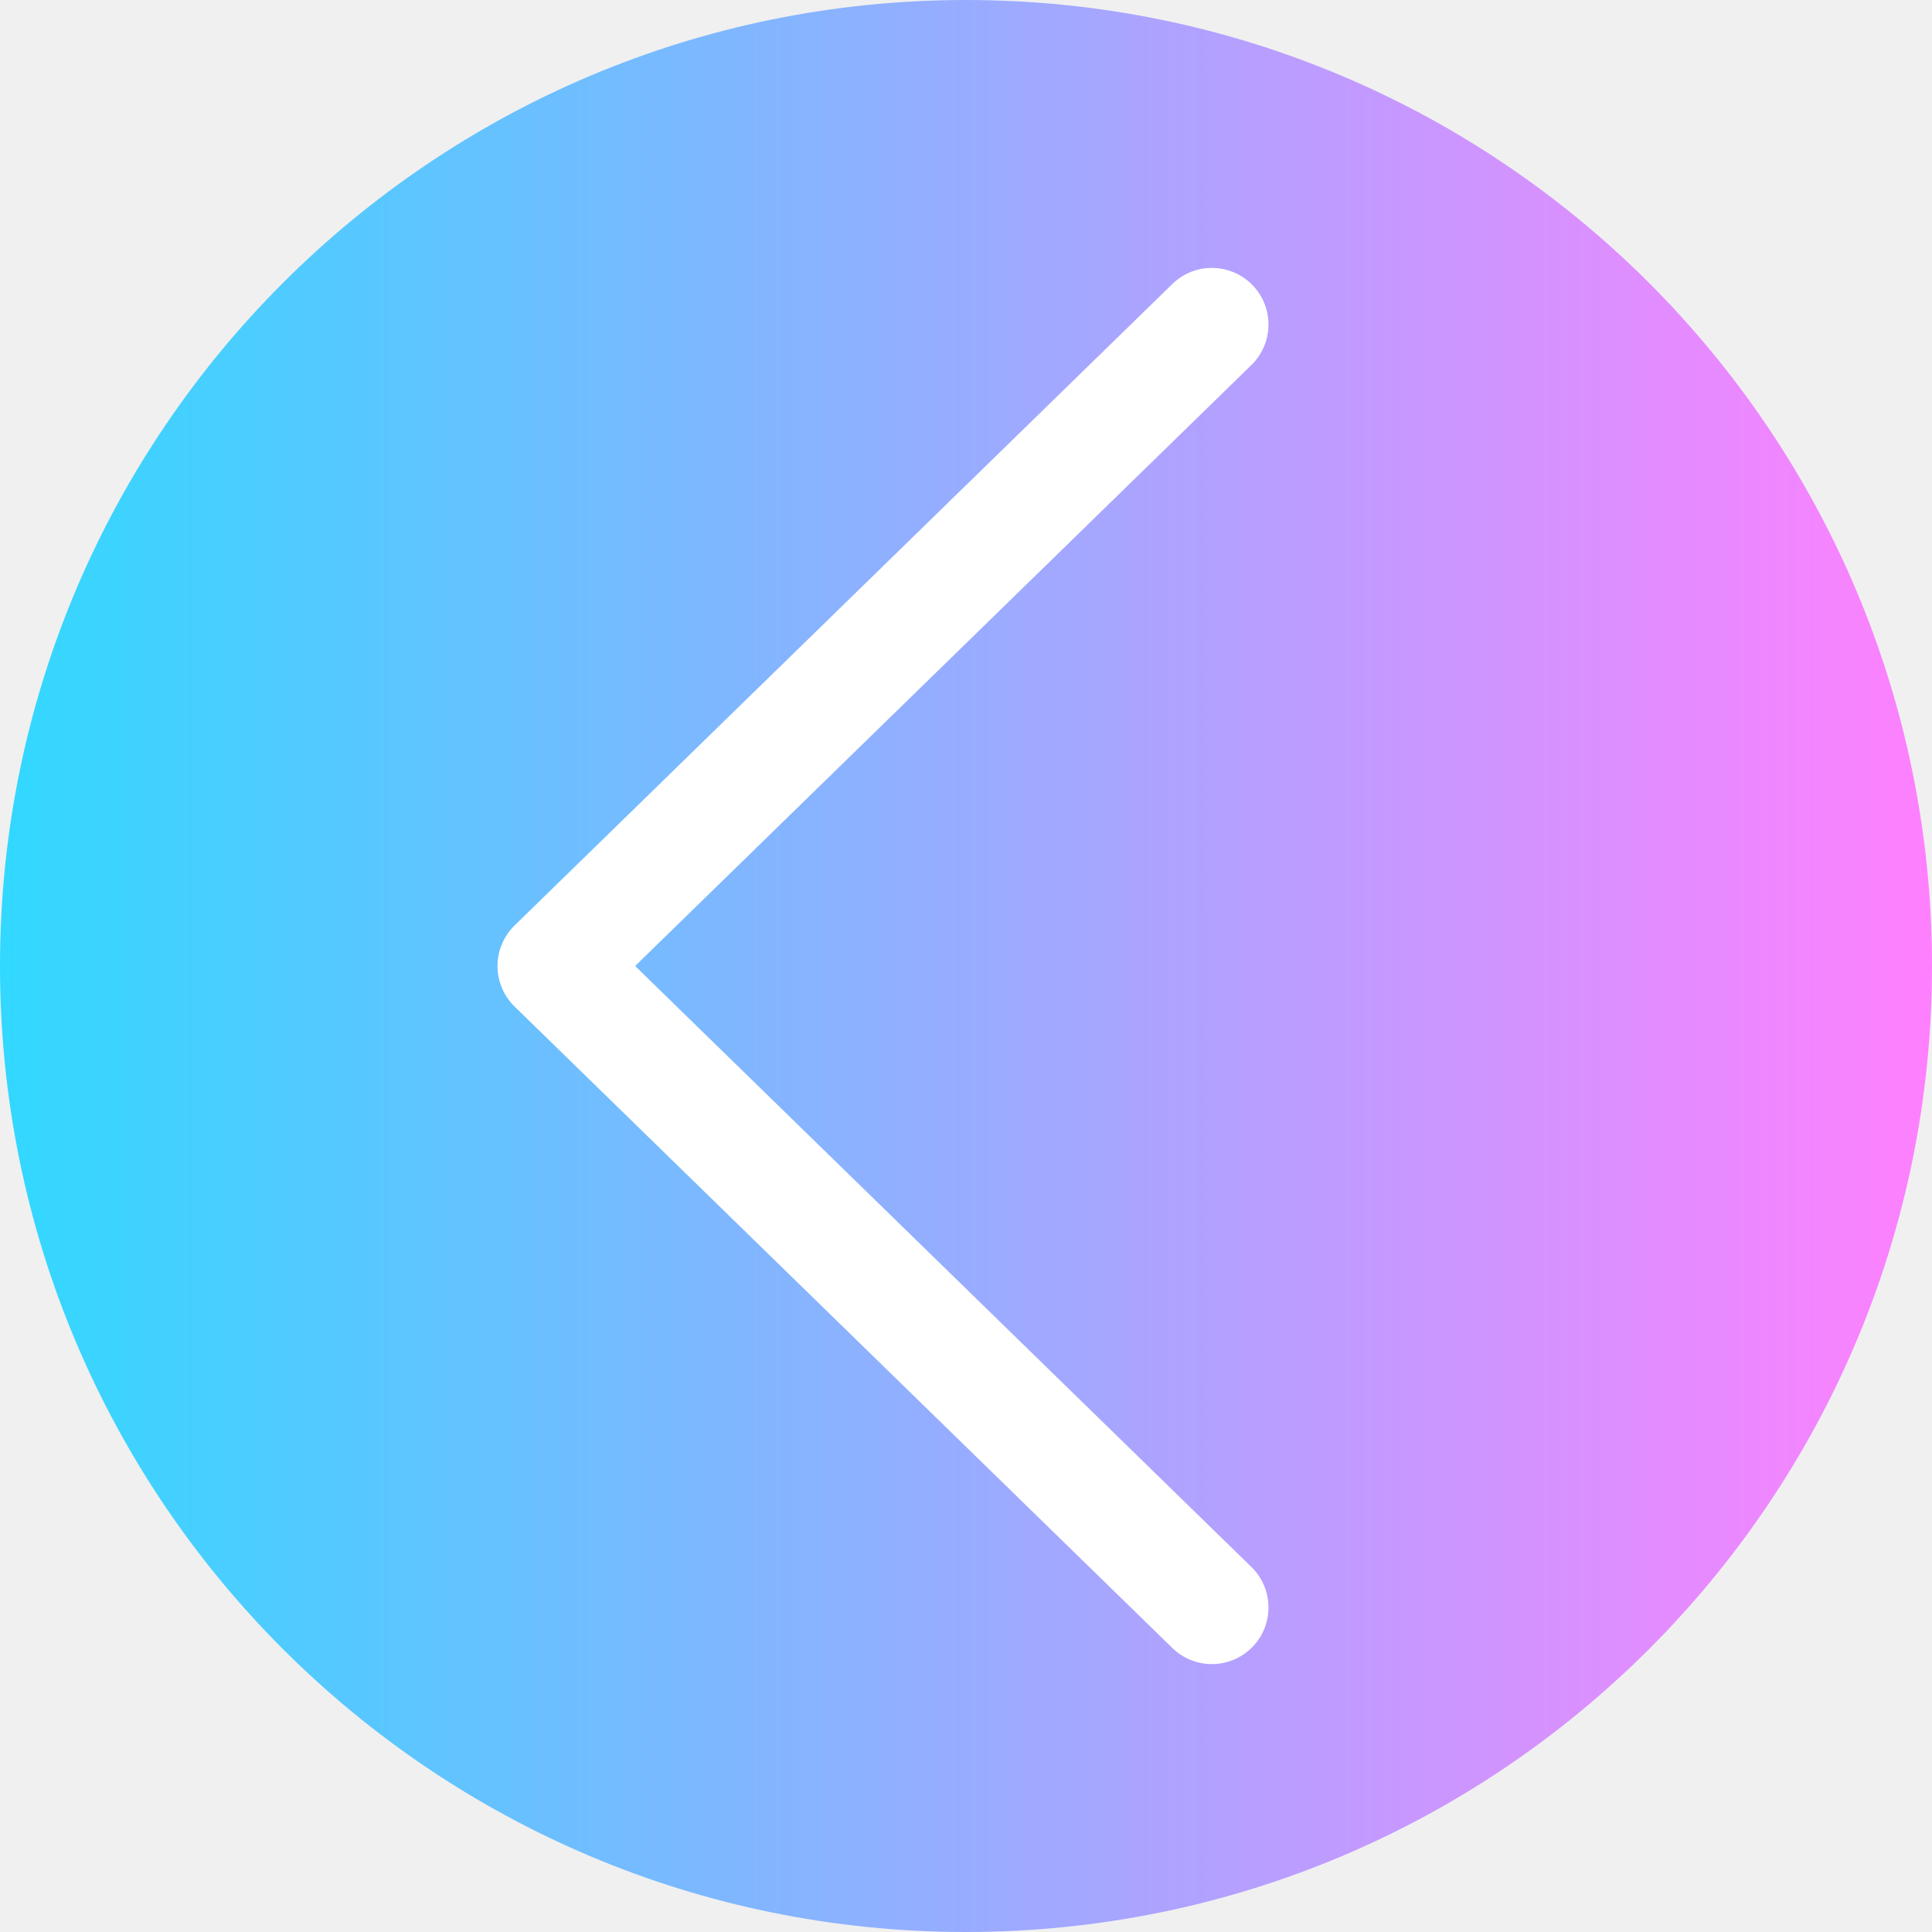
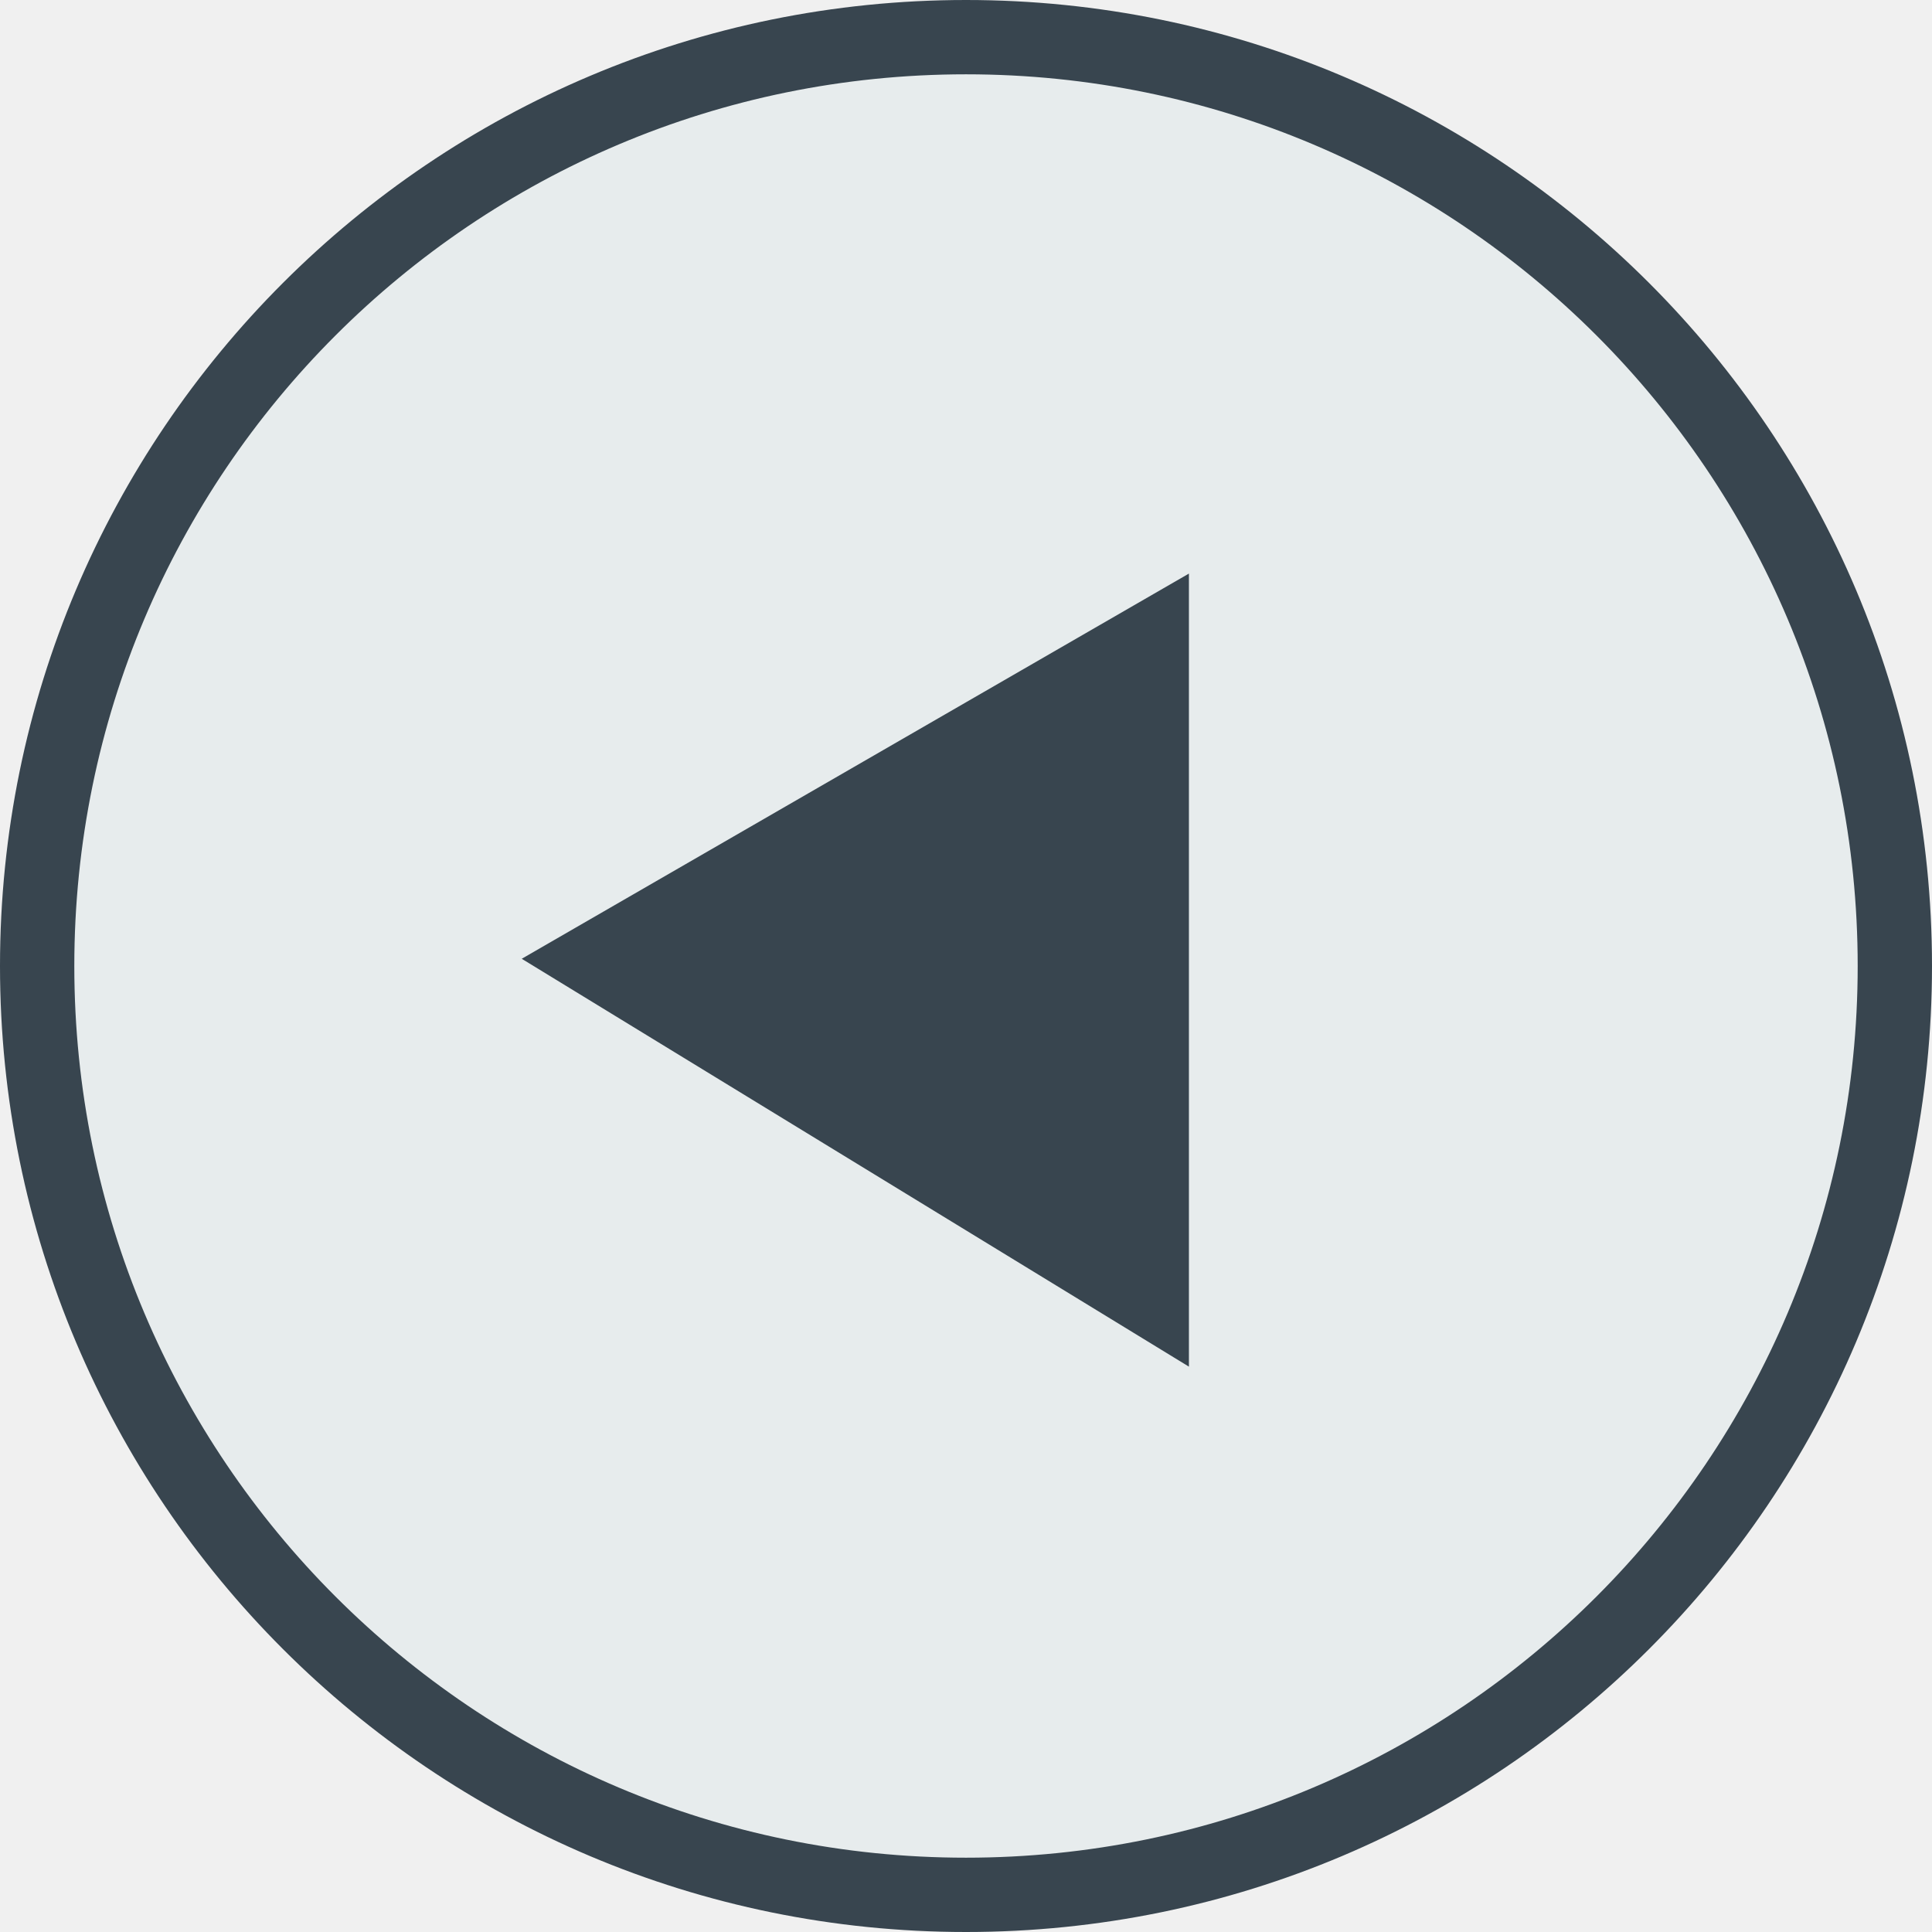
- <svg xmlns="http://www.w3.org/2000/svg" version="1.1" width="512" height="512" x="0" y="0" viewBox="0 0 512 512" style="enable-background:new 0 0 512 512" xml:space="preserve">
+ <svg xmlns="http://www.w3.org/2000/svg" version="1.1" id="Capa_1" x="0px" y="0px" viewBox="0 0 52 52" style="enable-background:new 0 0 52 52;" xml:space="preserve">
+   <circle style="fill:#E7ECED;stroke:#38454F;stroke-width:2;stroke-linecap:round;stroke-miterlimit:10;" cx="26" cy="26" r="25" />
+   <polygon style="fill:#38454F;stroke:#38454F;stroke-width:2;stroke-linecap:round;stroke-miterlimit:10;" points="31,35 16,25.83   31,17.17 " />
  <g>
-     <linearGradient id="a" gradientTransform="matrix(1 0 0 -1 0 -11082)" gradientUnits="userSpaceOnUse" x1="0" x2="512" y1="-11338" y2="-11338">
-       <stop offset="0" stop-color="#31d8ff" />
-       <stop offset="1" stop-color="#ff80ff" />
-     </linearGradient>
-     <path d="m512 256c0 141.387-114.613 256-256 256s-256-114.613-256-256 114.613-256 256-256 256 114.613 256 256zm0 0" fill="url(#a)" data-original="url(#a)" style="" />
-     <path d="m321.156 441c-3.773 0-7.555-1.418-10.469-4.262l-174.324-170c-2.895-2.824-4.523-6.695-4.523-10.738s1.633-7.914 4.523-10.738l174.324-170c5.93-5.785 15.426-5.664 21.211.266 5.781 5.93 5.664 15.426-.266 21.211l-163.312 159.262 163.312 159.262c5.93 5.785 6.051 15.281.266 21.211-2.938 3.016-6.84 4.527-10.742 4.527zm0 0" fill="#ffffff" data-original="#ffffff" style="" />
-   </g>
+ </g>
+   <g>
+ </g>
+   <g>
+ </g>
+   <g>
+ </g>
+   <g>
+ </g>
+   <g>
+ </g>
+   <g>
+ </g>
+   <g>
+ </g>
+   <g>
+ </g>
+   <g>
+ </g>
+   <g>
+ </g>
+   <g>
+ </g>
+   <g>
+ </g>
+   <g>
+ </g>
+   <g>
+ </g>
</svg>
